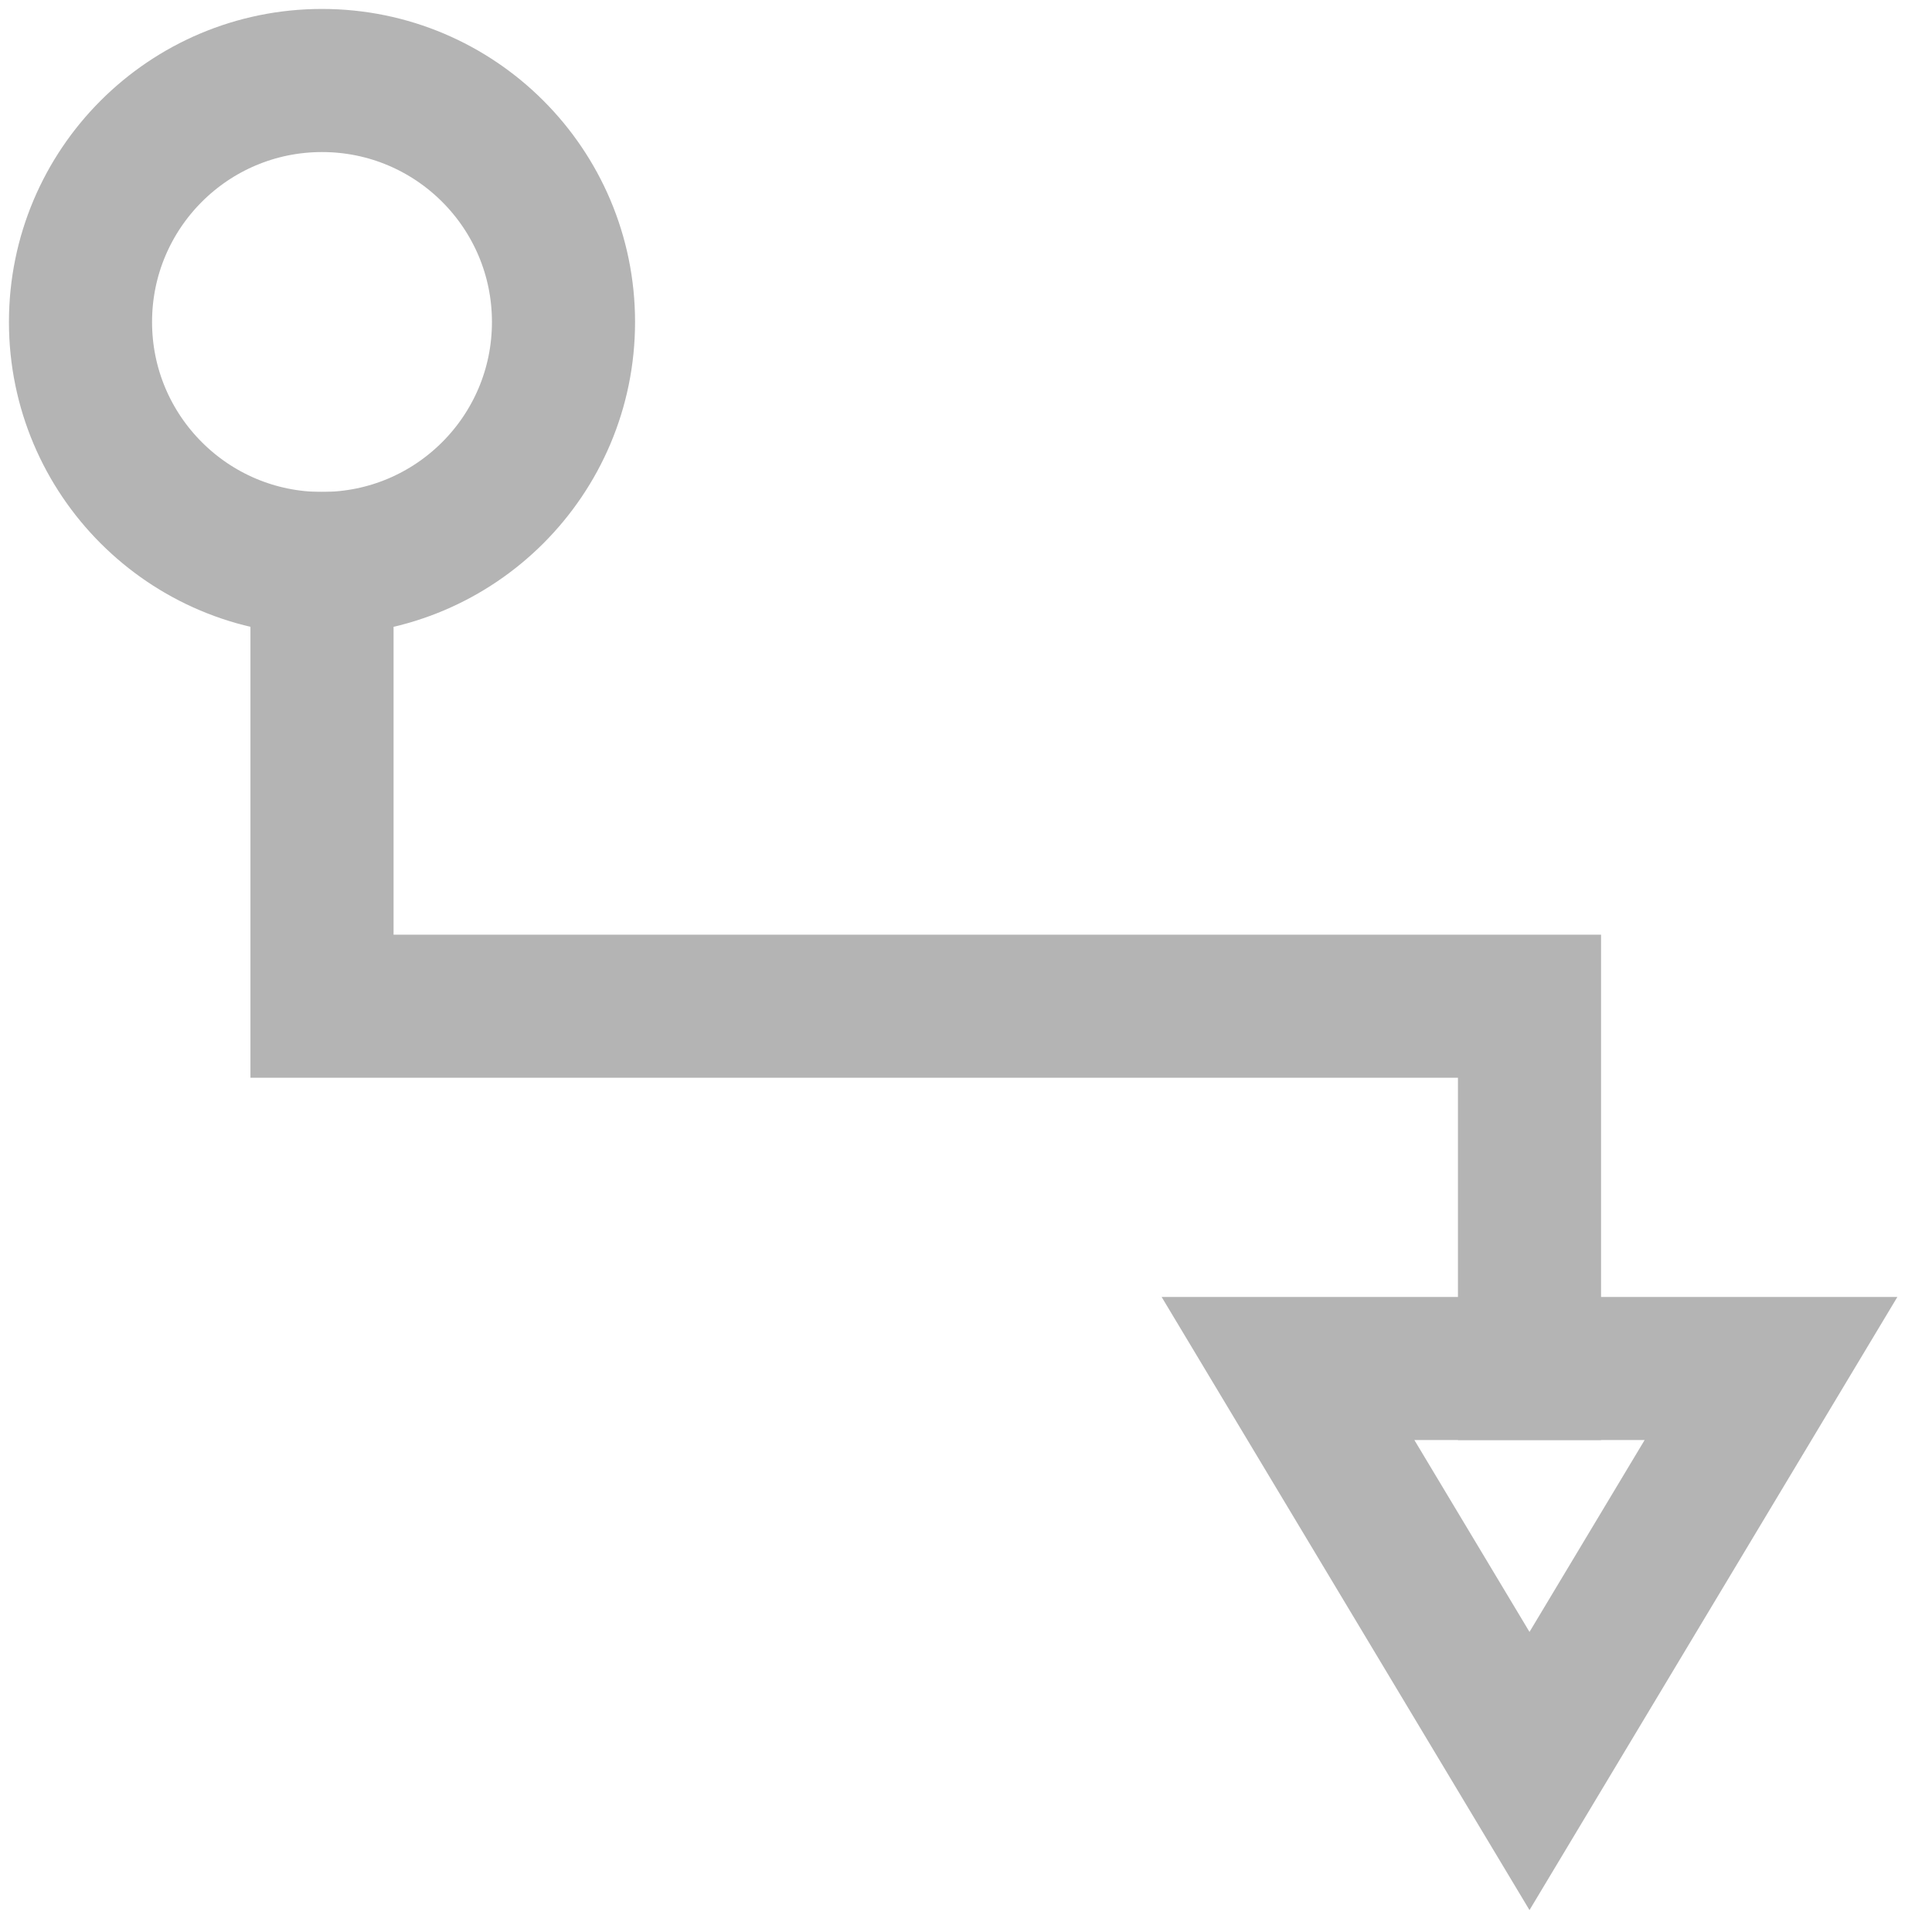
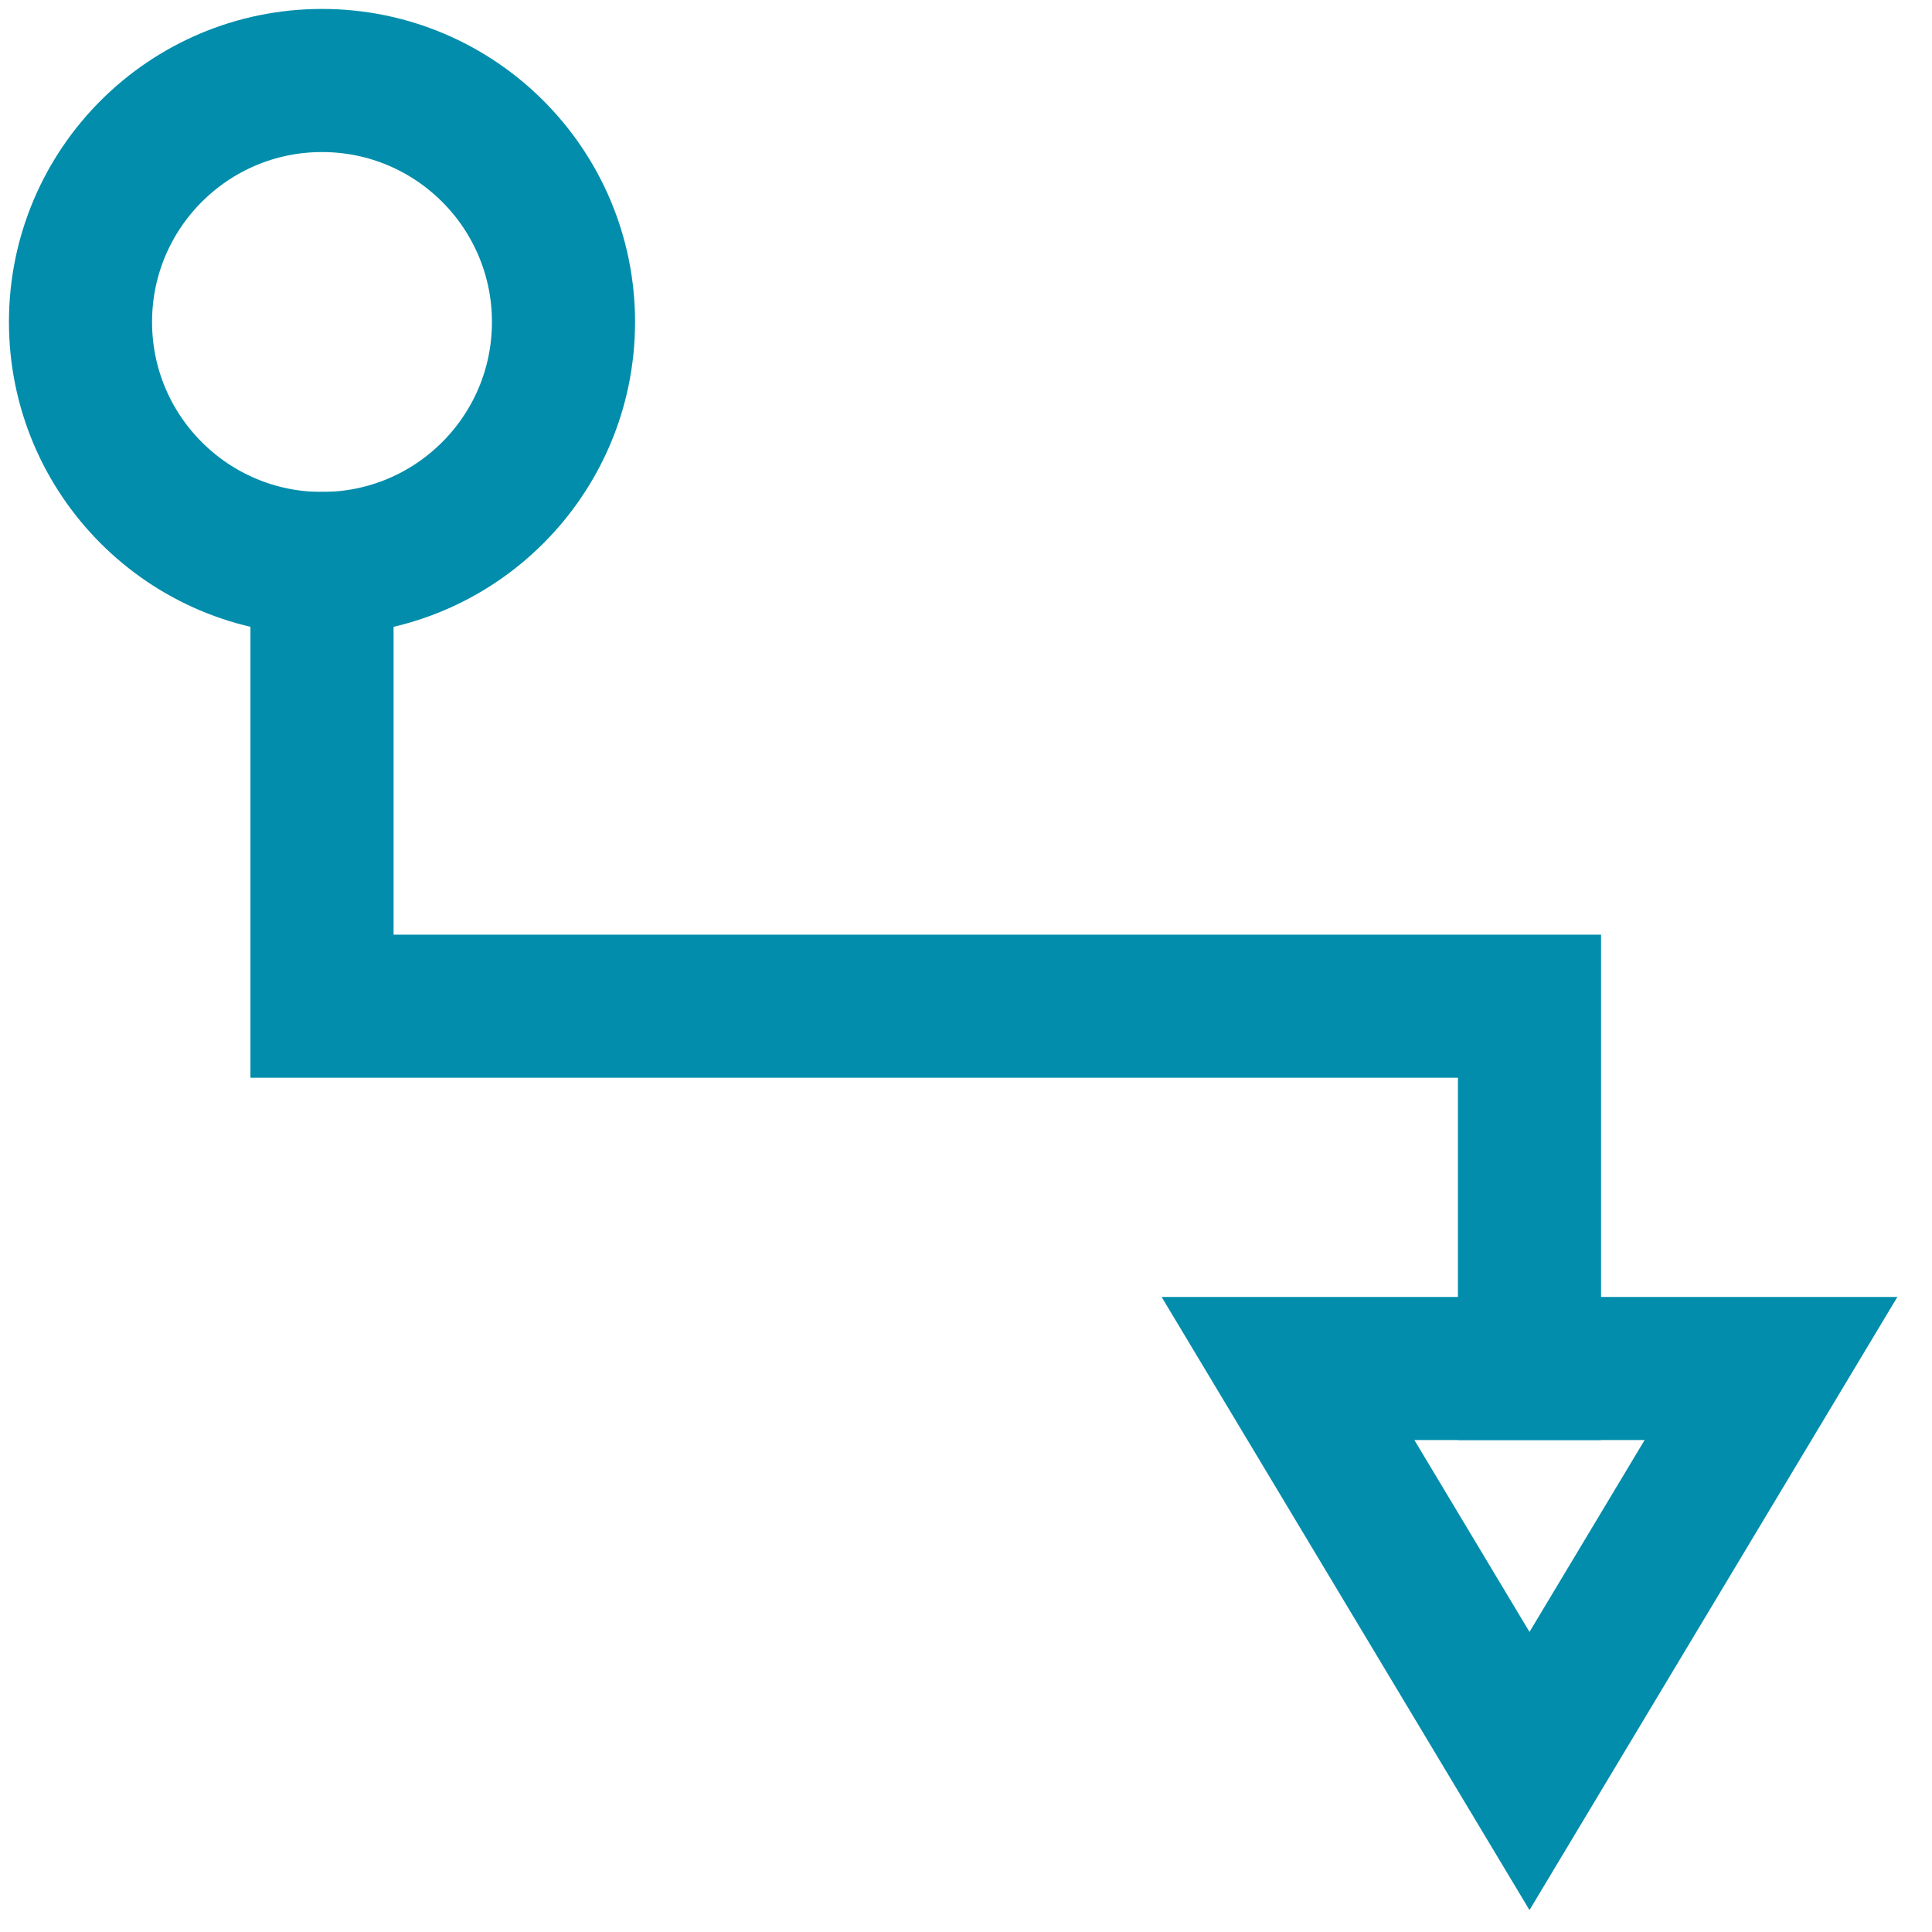
<svg xmlns="http://www.w3.org/2000/svg" width="27px" height="27px" viewBox="0 0 27 27" version="1.1">
-   <defs />
-   <g id="Components" stroke="none" stroke-width="1" fill="none" fill-rule="evenodd" opacity="0.5">
-     <g id="Toolkit-Documentation:-Components" transform="translate(-937, -1018)">
-       <g id="Layout" transform="translate(934, 575)">
-         <g id="Tree" transform="translate(3, 418)">
-           <g id="directions-outline-32" transform="translate(13.5, 38.5) rotate(-270) translate(-13.5, -38.5) translate(0, 25)">
+   <g id="Components" stroke="none" stroke-width="1" fill="none" fill-rule="evenodd">
+     <g id="Toolkit-Documentation:-Components" transform="translate(-137, -1446)">
+       <g id="Layout" transform="translate(136, 1003)">
+         <g id="Tree" transform="translate(1, 418)">
+           <g id="icn_tree" transform="translate(13.5, 38.5) rotate(-270) translate(-13.5, -38.5) translate(0, 25)">
            <polygon id="Shape" points="1.70530257e-13 0 27 0 27 27 1.70530257e-13 27" />
-             <polyline id="Shape" stroke="#696969" stroke-width="2" stroke-linecap="square" points="7.875 22.5 14.062 22.5 14.062 5.625 19.125 5.625" />
-             <circle id="Oval" stroke="#696969" stroke-width="2" stroke-linecap="square" cx="4.5" cy="22.5" r="3.375" />
-             <polygon id="Shape" stroke="#696969" stroke-width="2" stroke-linecap="square" points="19.125 2.25 19.125 9 24.75 5.625" />
+             <polyline id="Shape" stroke="#018DAB" stroke-width="2" stroke-linecap="square" points="7.875 22.5 14.062 22.5 14.062 5.625 19.125 5.625" />
+             <circle id="Oval" stroke="#018DAB" stroke-width="2" stroke-linecap="square" cx="4.5" cy="22.5" r="3.375" />
+             <polygon id="Shape" stroke="#018DAB" stroke-width="2" stroke-linecap="square" points="19.125 2.25 19.125 9 24.75 5.625" />
          </g>
        </g>
      </g>
    </g>
  </g>
</svg>
